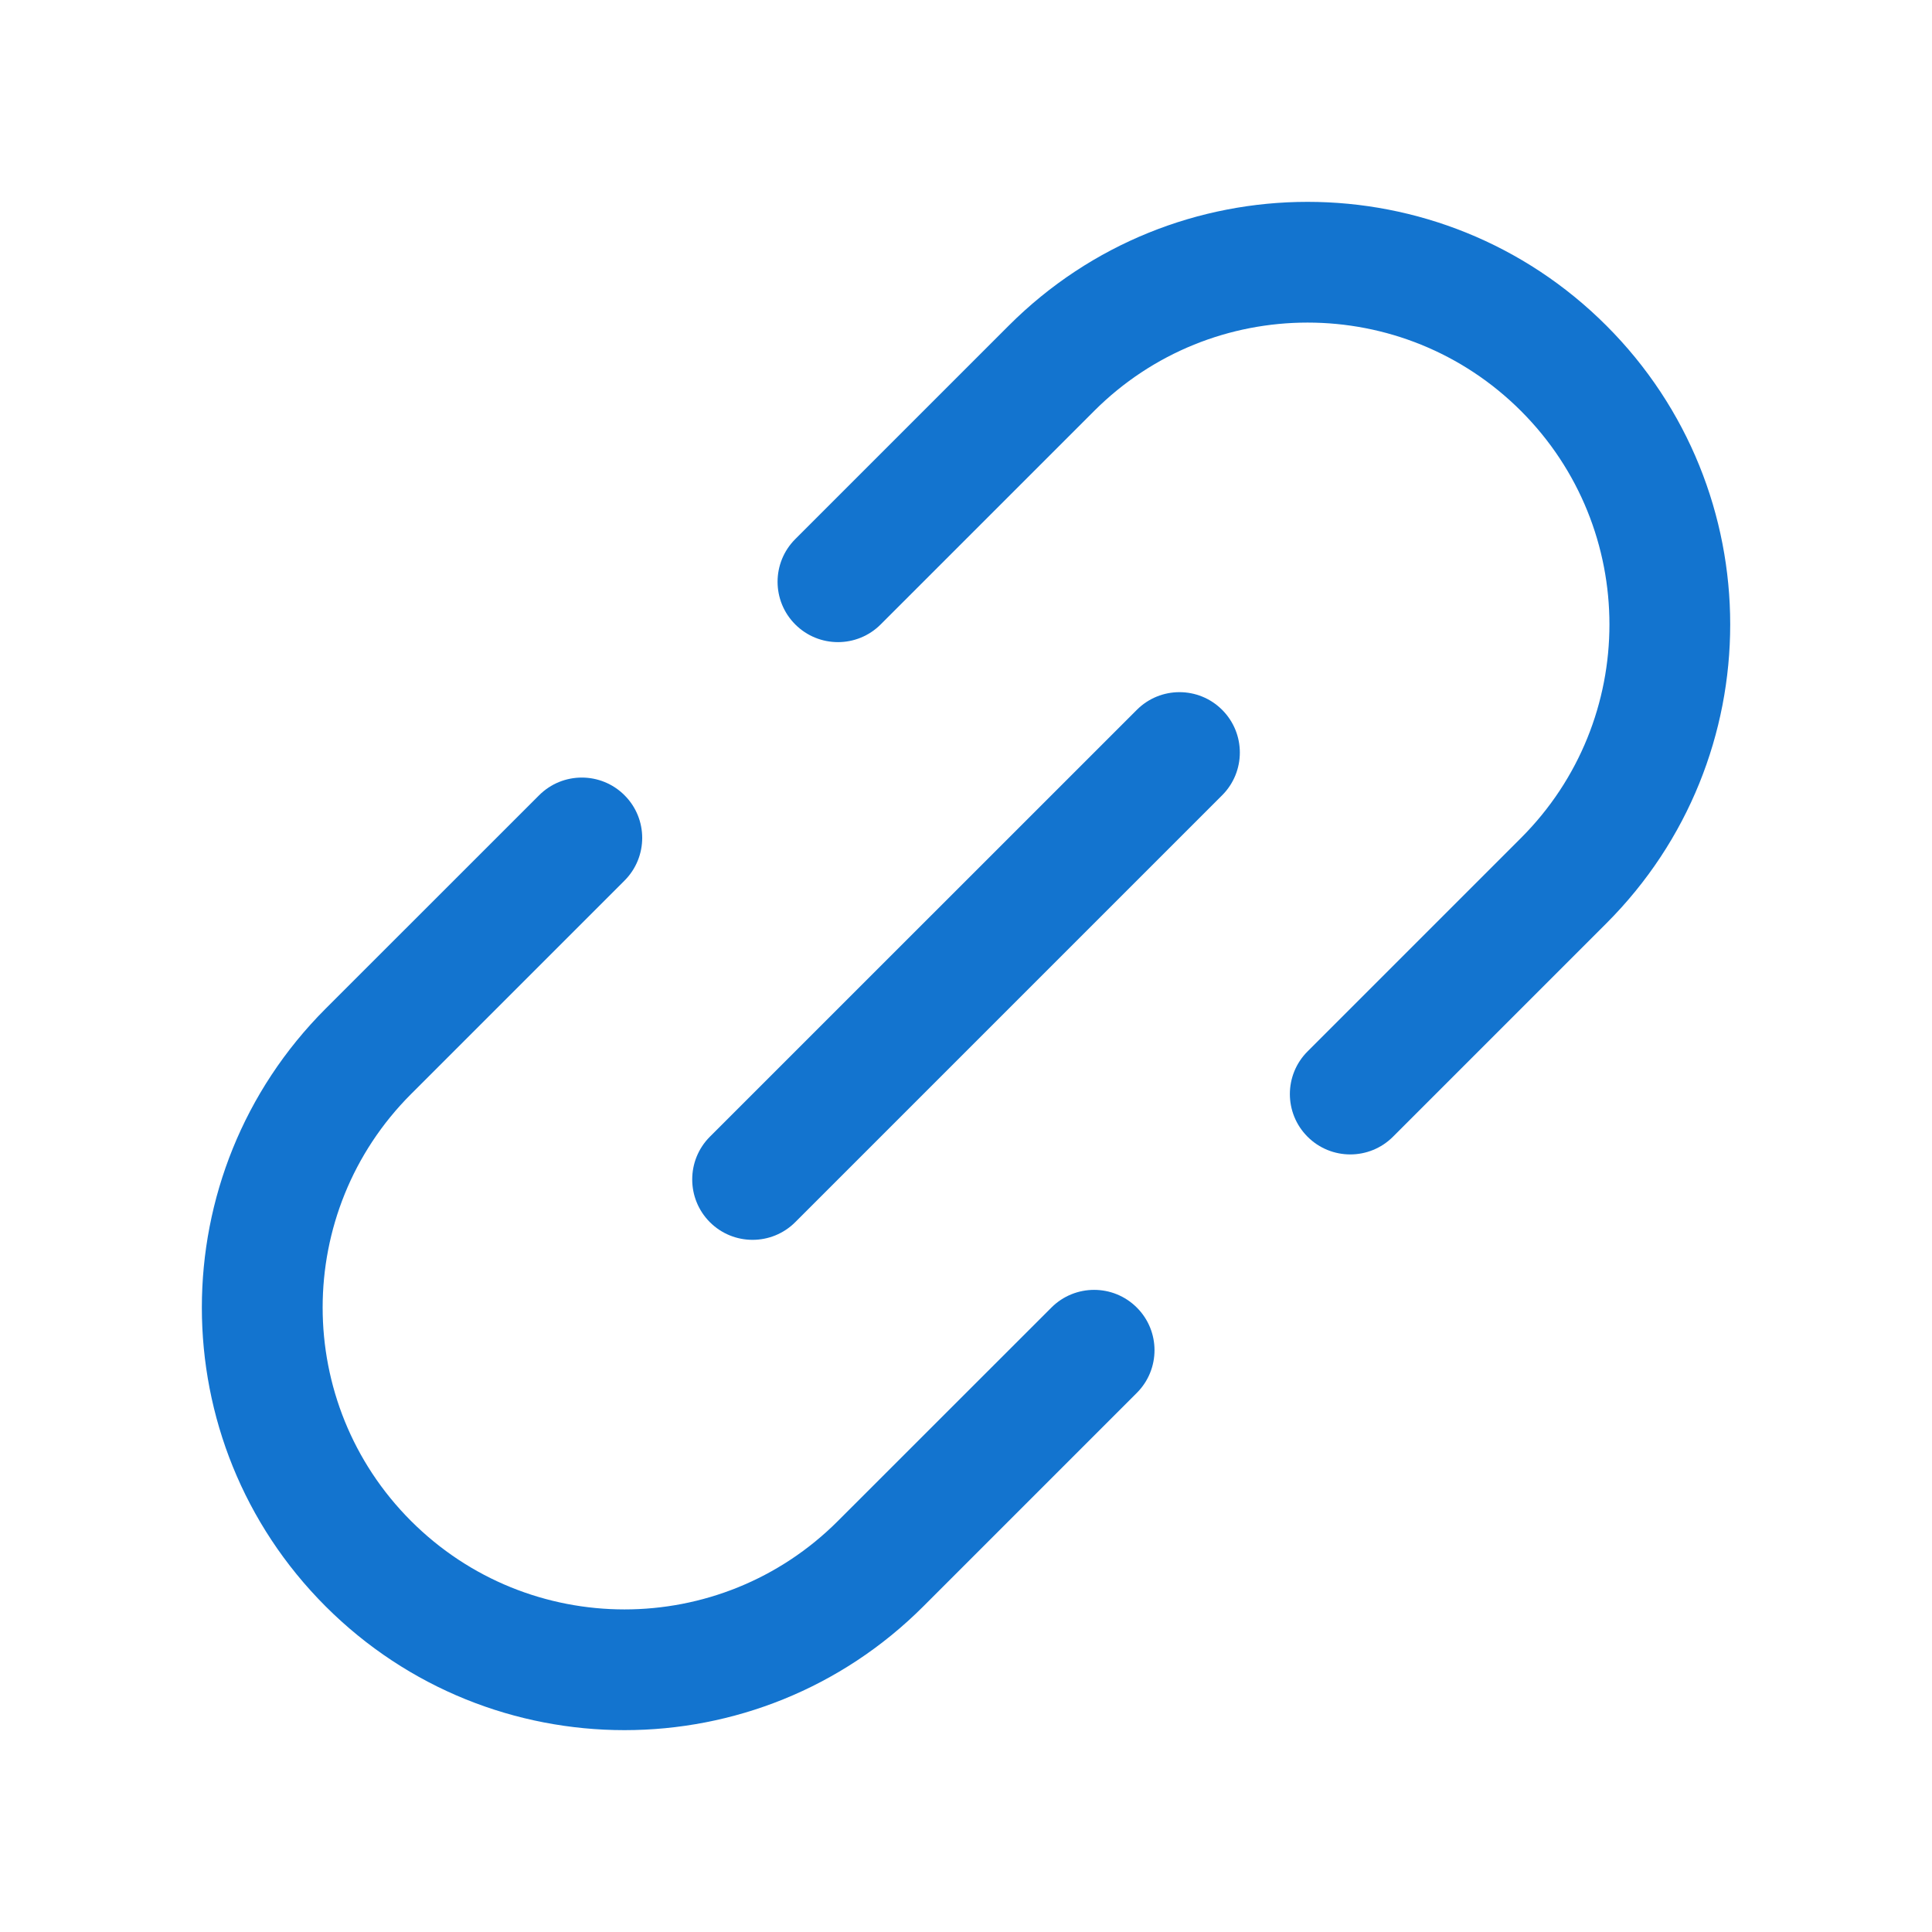
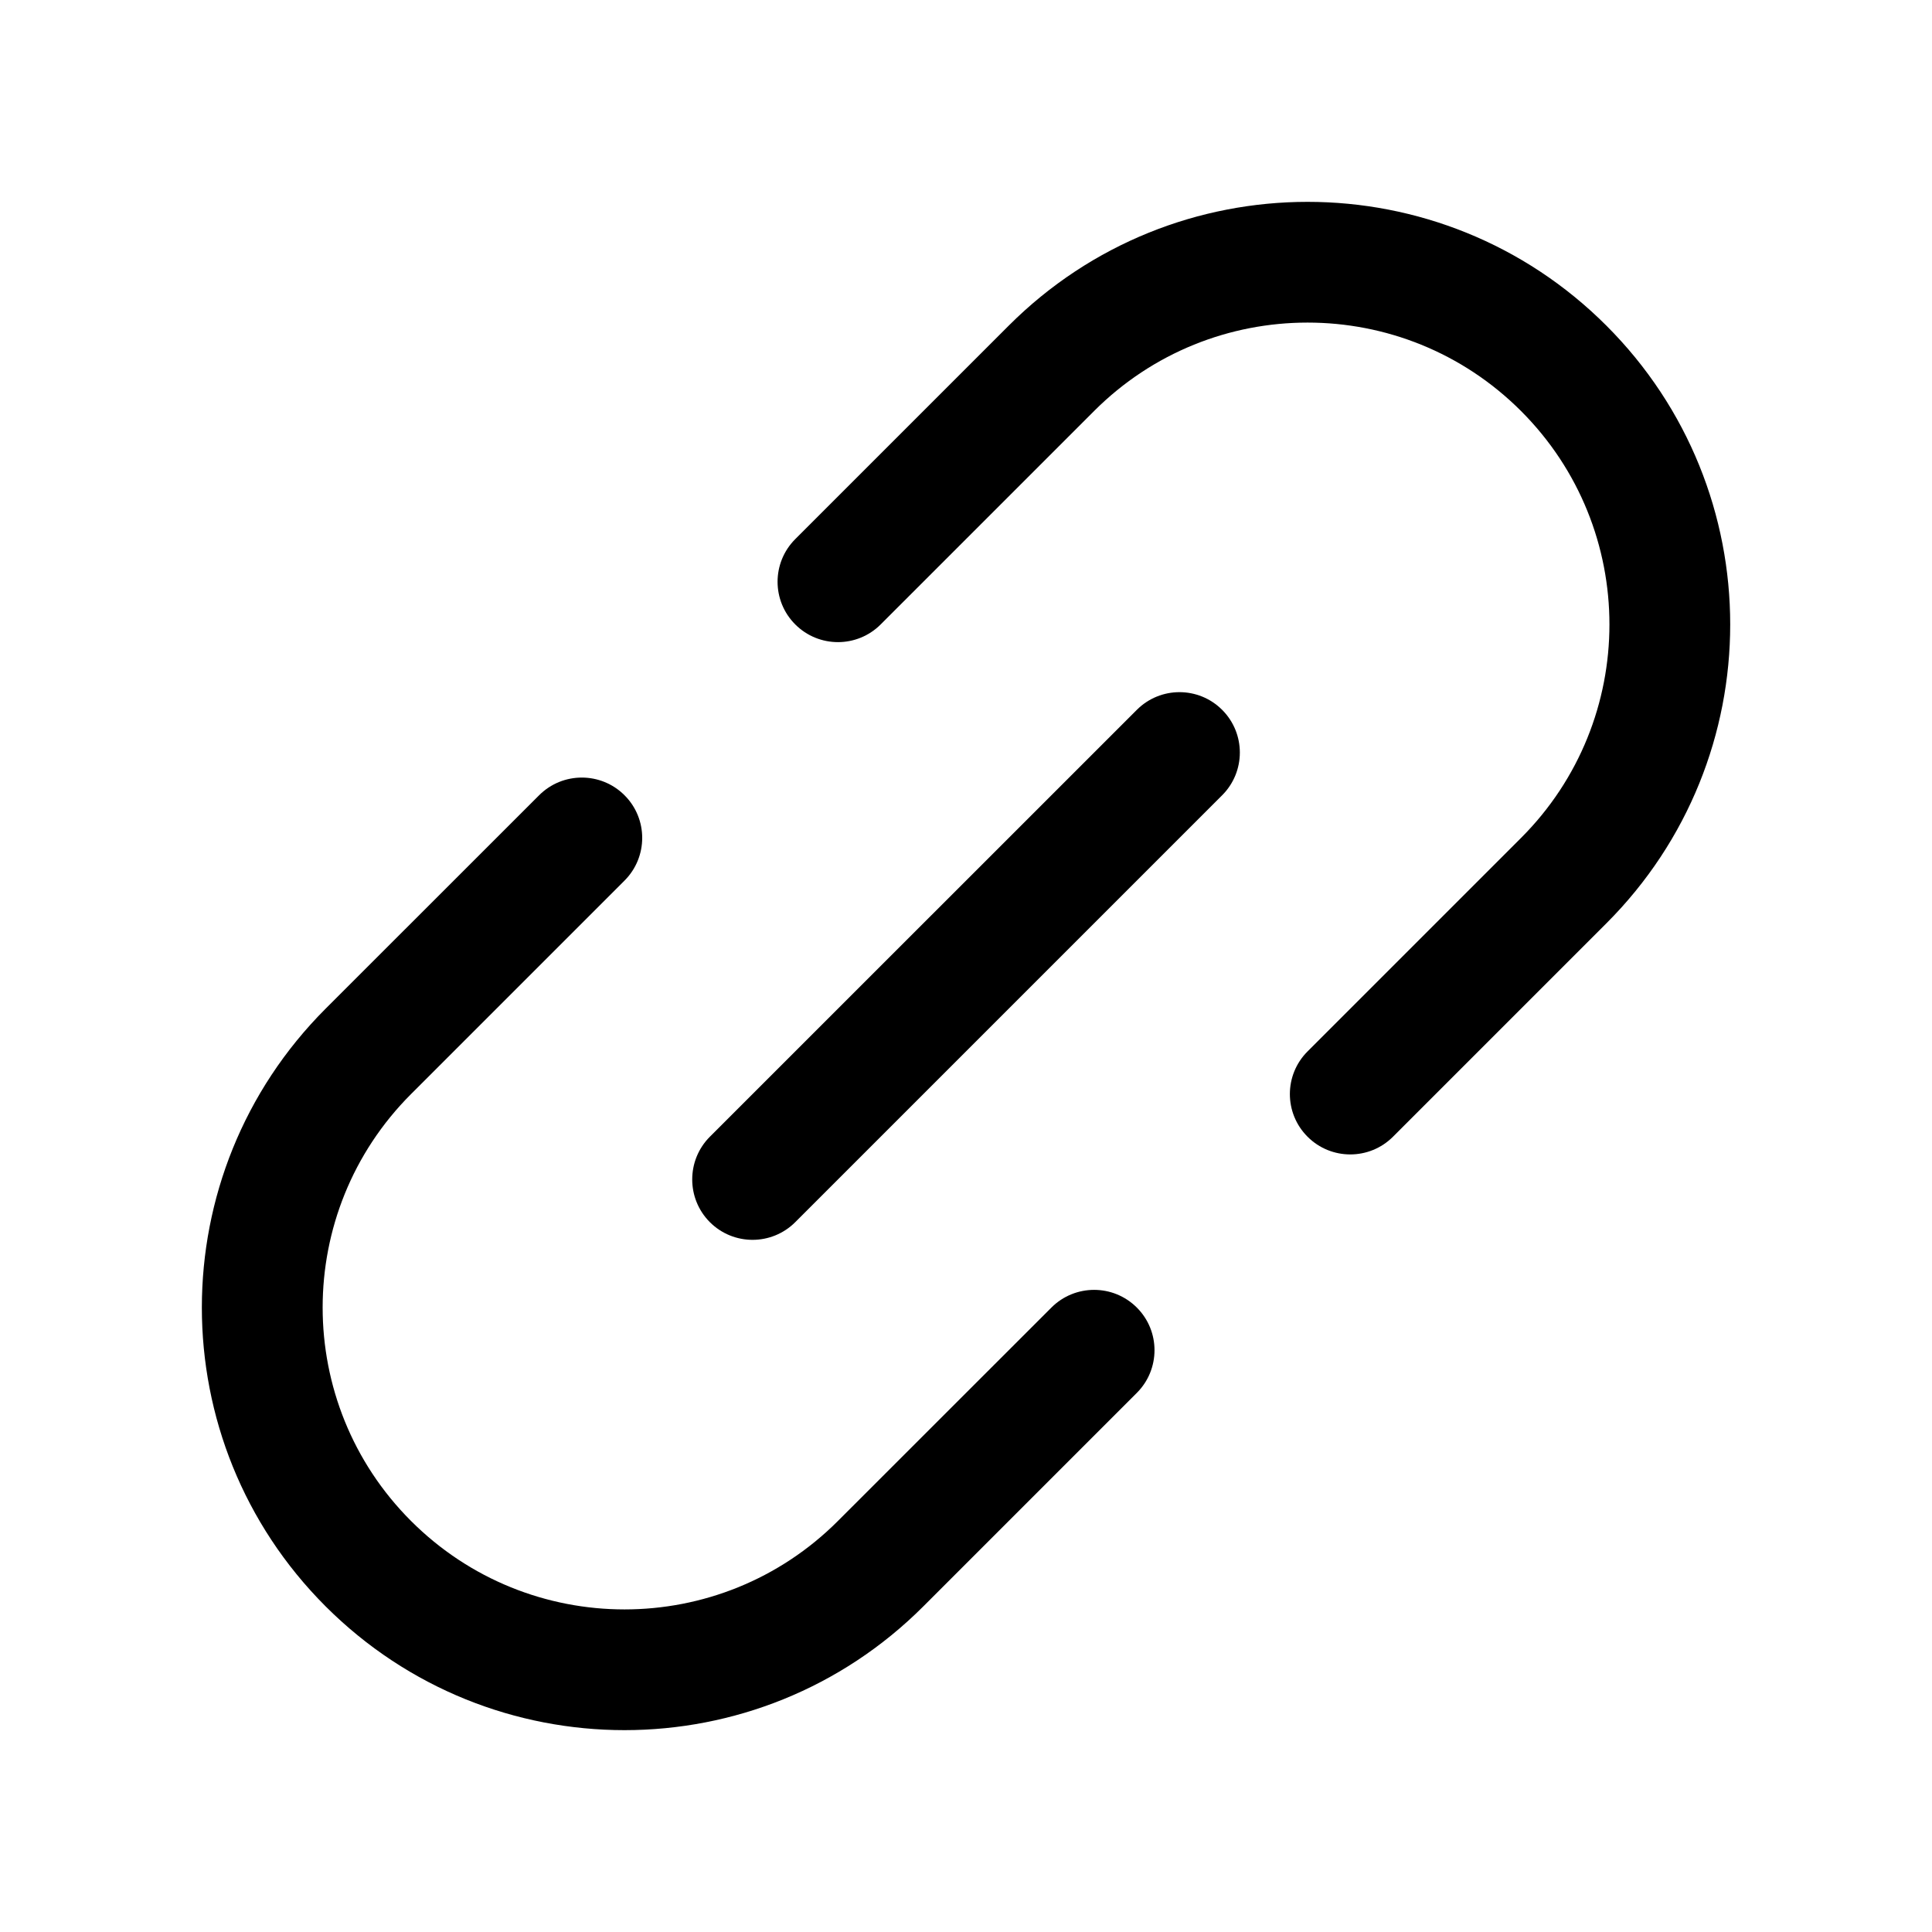
- <svg xmlns="http://www.w3.org/2000/svg" width="24" height="24" viewBox="0 0 24 24" fill="none">
-   <path d="M19.955 4.045C17.905 1.995 14.581 1.995 12.531 4.045L9.879 6.697C9.586 6.99 9.586 7.464 9.879 7.757C10.172 8.05 10.647 8.05 10.94 7.757L13.591 5.106C15.056 3.641 17.43 3.641 18.895 5.106C20.359 6.57 20.359 8.945 18.895 10.409L16.243 13.061C15.95 13.354 15.95 13.828 16.243 14.121C16.536 14.414 17.011 14.414 17.304 14.121L19.955 11.47C22.006 9.419 22.006 6.095 19.955 4.045Z" fill="#1374CF" />
-   <path d="M7.758 10.939C8.051 10.646 8.051 10.171 7.758 9.879C7.465 9.586 6.99 9.586 6.697 9.879L4.045 12.53C1.995 14.581 1.995 17.905 4.045 19.955C6.096 22.005 9.42 22.005 11.47 19.955L14.122 17.303C14.415 17.01 14.415 16.535 14.122 16.243C13.829 15.95 13.354 15.95 13.061 16.243L10.409 18.894C8.945 20.359 6.571 20.359 5.106 18.894C3.642 17.43 3.642 15.055 5.106 13.591L7.758 10.939Z" fill="#1374CF" />
-   <path d="M15.182 9.879C15.475 9.586 15.475 9.111 15.182 8.818C14.889 8.525 14.415 8.525 14.122 8.818L8.818 14.121C8.526 14.414 8.526 14.889 8.818 15.182C9.111 15.475 9.586 15.475 9.879 15.182L15.182 9.879Z" fill="#1374CF" />
+ <svg xmlns="http://www.w3.org/2000/svg" width="24" height="24" viewBox="0 0 24 24">
+   <path d="M19.955 4.045C17.905 1.995 14.581 1.995 12.531 4.045L9.879 6.697C9.586 6.99 9.586 7.464 9.879 7.757C10.172 8.05 10.647 8.05 10.94 7.757L13.591 5.106C15.056 3.641 17.43 3.641 18.895 5.106C20.359 6.57 20.359 8.945 18.895 10.409L16.243 13.061C15.95 13.354 15.95 13.828 16.243 14.121C16.536 14.414 17.011 14.414 17.304 14.121L19.955 11.47C22.006 9.419 22.006 6.095 19.955 4.045Z" />
+   <path d="M7.758 10.939C8.051 10.646 8.051 10.171 7.758 9.879C7.465 9.586 6.99 9.586 6.697 9.879L4.045 12.53C1.995 14.581 1.995 17.905 4.045 19.955C6.096 22.005 9.42 22.005 11.47 19.955L14.122 17.303C14.415 17.01 14.415 16.535 14.122 16.243C13.829 15.95 13.354 15.95 13.061 16.243L10.409 18.894C8.945 20.359 6.571 20.359 5.106 18.894C3.642 17.43 3.642 15.055 5.106 13.591L7.758 10.939Z" />
+   <path d="M15.182 9.879C15.475 9.586 15.475 9.111 15.182 8.818C14.889 8.525 14.415 8.525 14.122 8.818L8.818 14.121C8.526 14.414 8.526 14.889 8.818 15.182C9.111 15.475 9.586 15.475 9.879 15.182L15.182 9.879Z" />
</svg>
